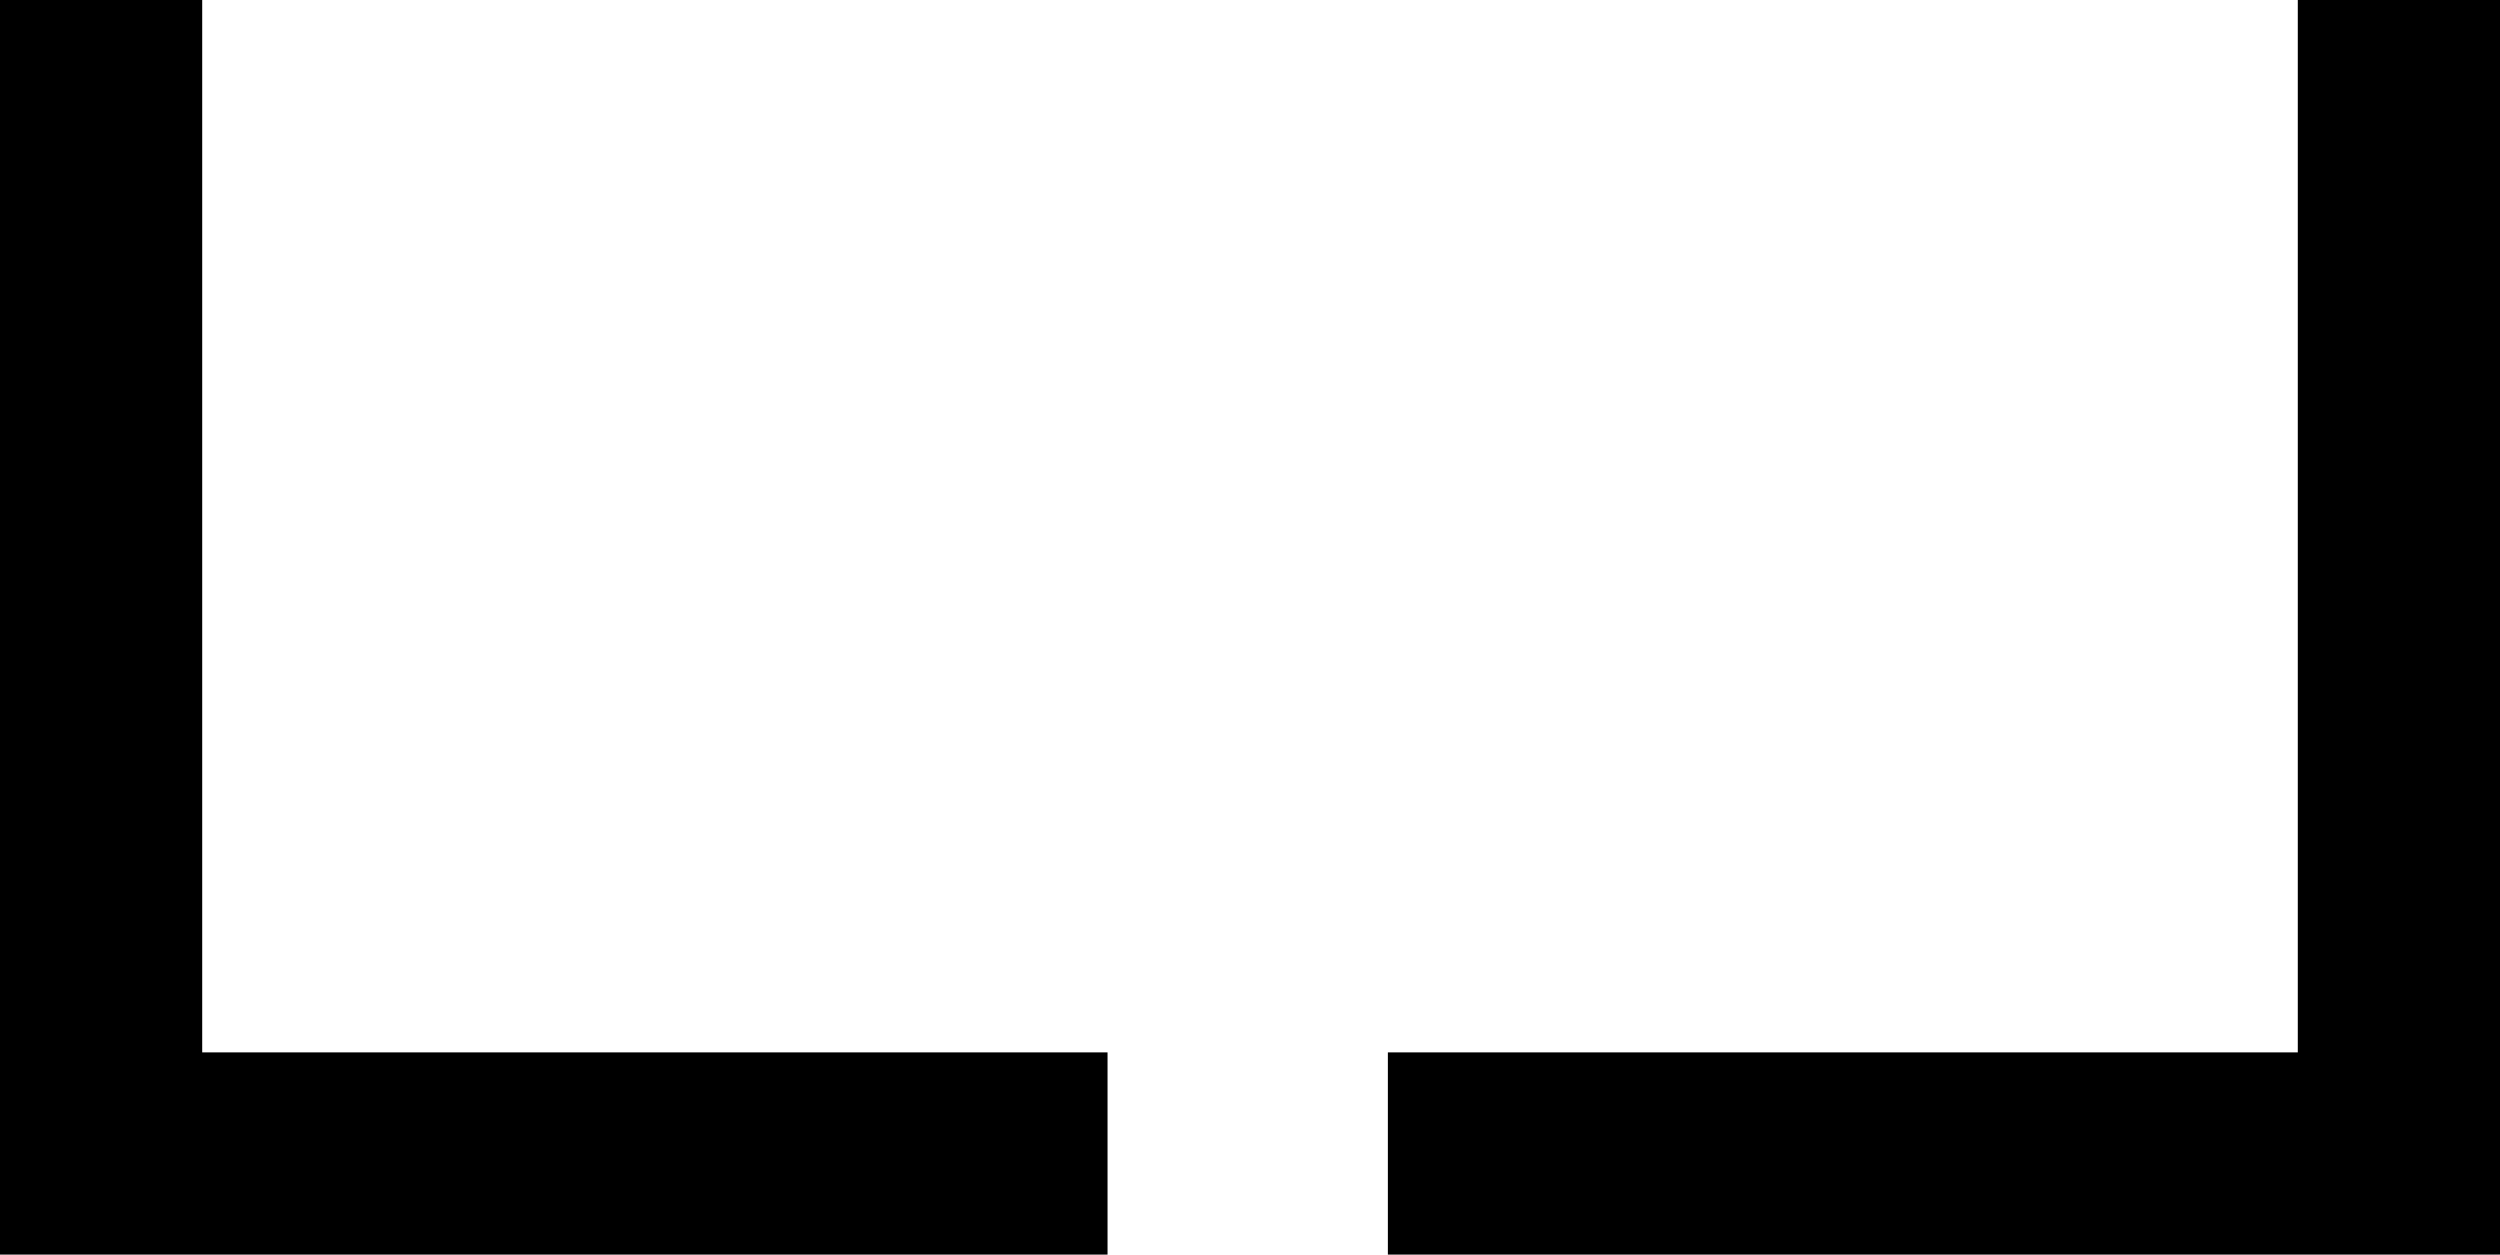
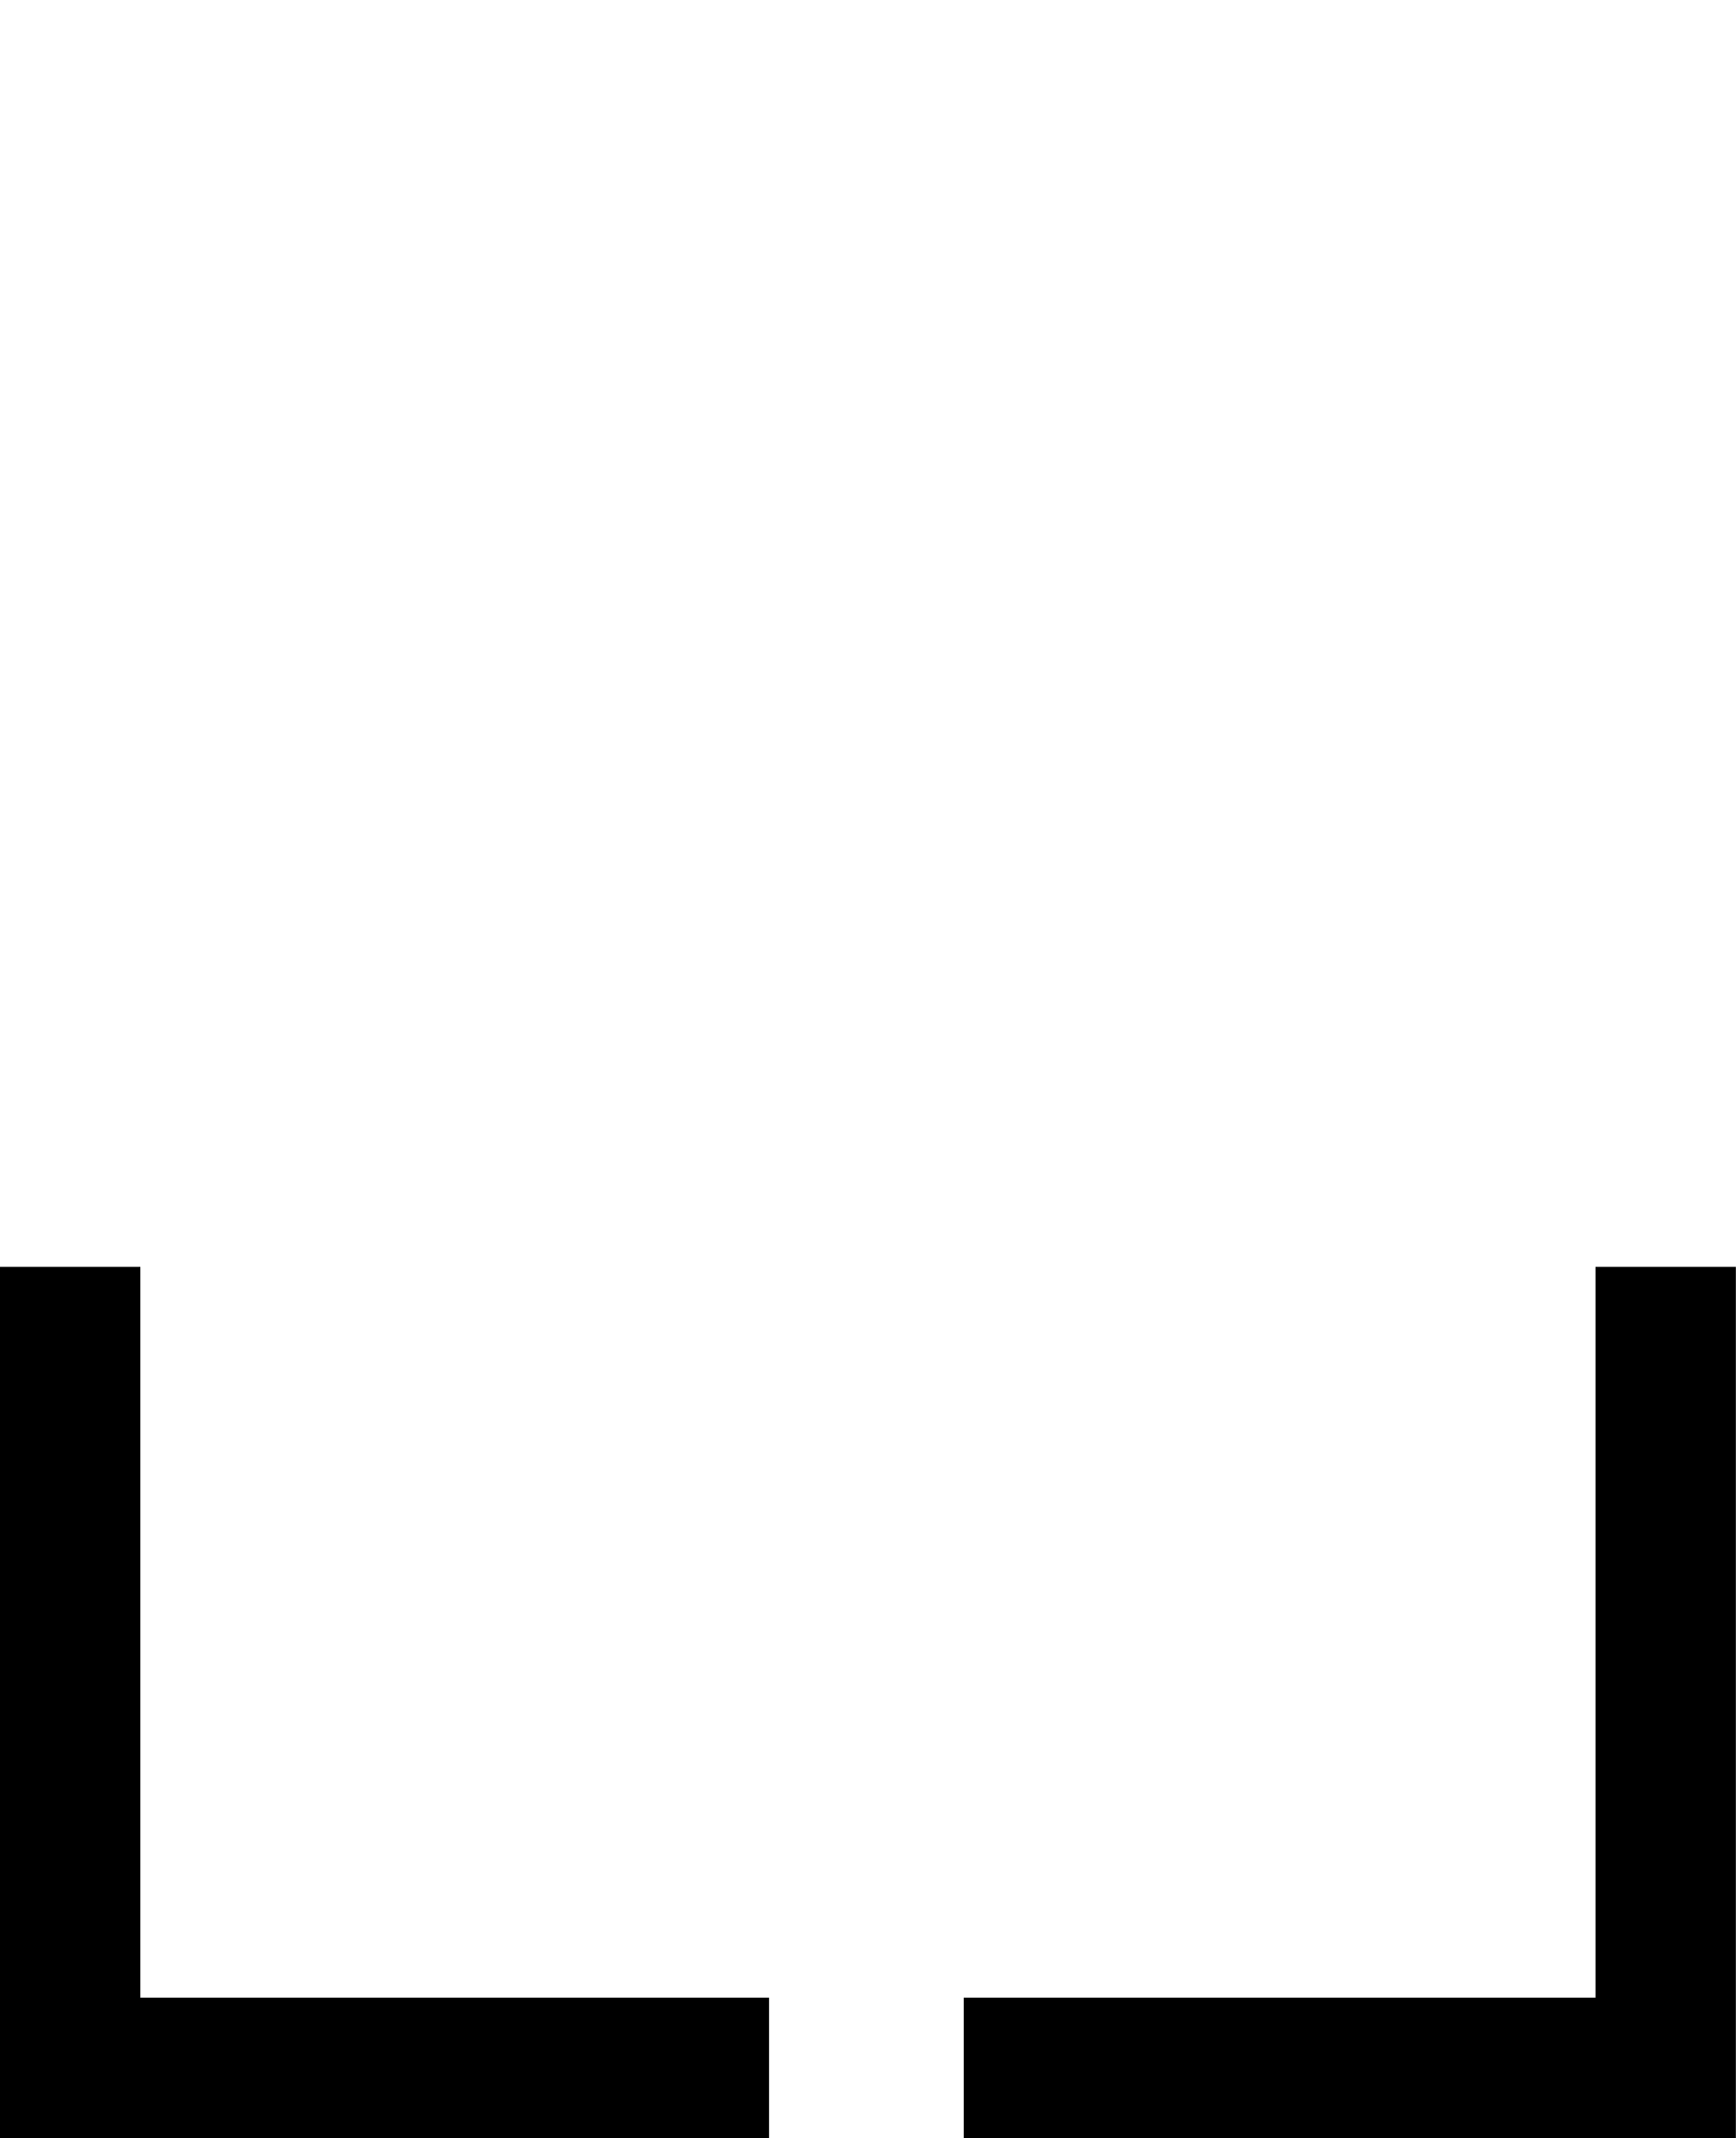
- <svg xmlns="http://www.w3.org/2000/svg" version="1.1" width="54.4" height="27.3" viewBox="0 -200 544 273" id="svg3025">
+ <svg xmlns="http://www.w3.org/2000/svg" version="1.1" width="54.4" height="67" viewBox="0 -200 544 670" id="svg3025">
  <defs id="defs3033" />
-   <g transform="matrix(1,0,0,-1,-6,71)" id="g3027">
+   <g transform="matrix(1,0,0,-1,-6,468)" id="g3027">
    <path d="M 550,-2 H 308 v 44 h 198 v 229 h 44 V -2 z M 247,-2 H 6 V 271 H 50 V 42 H 247 V -2 z" id="path3029" style="fill:currentColor" />
  </g>
</svg>
